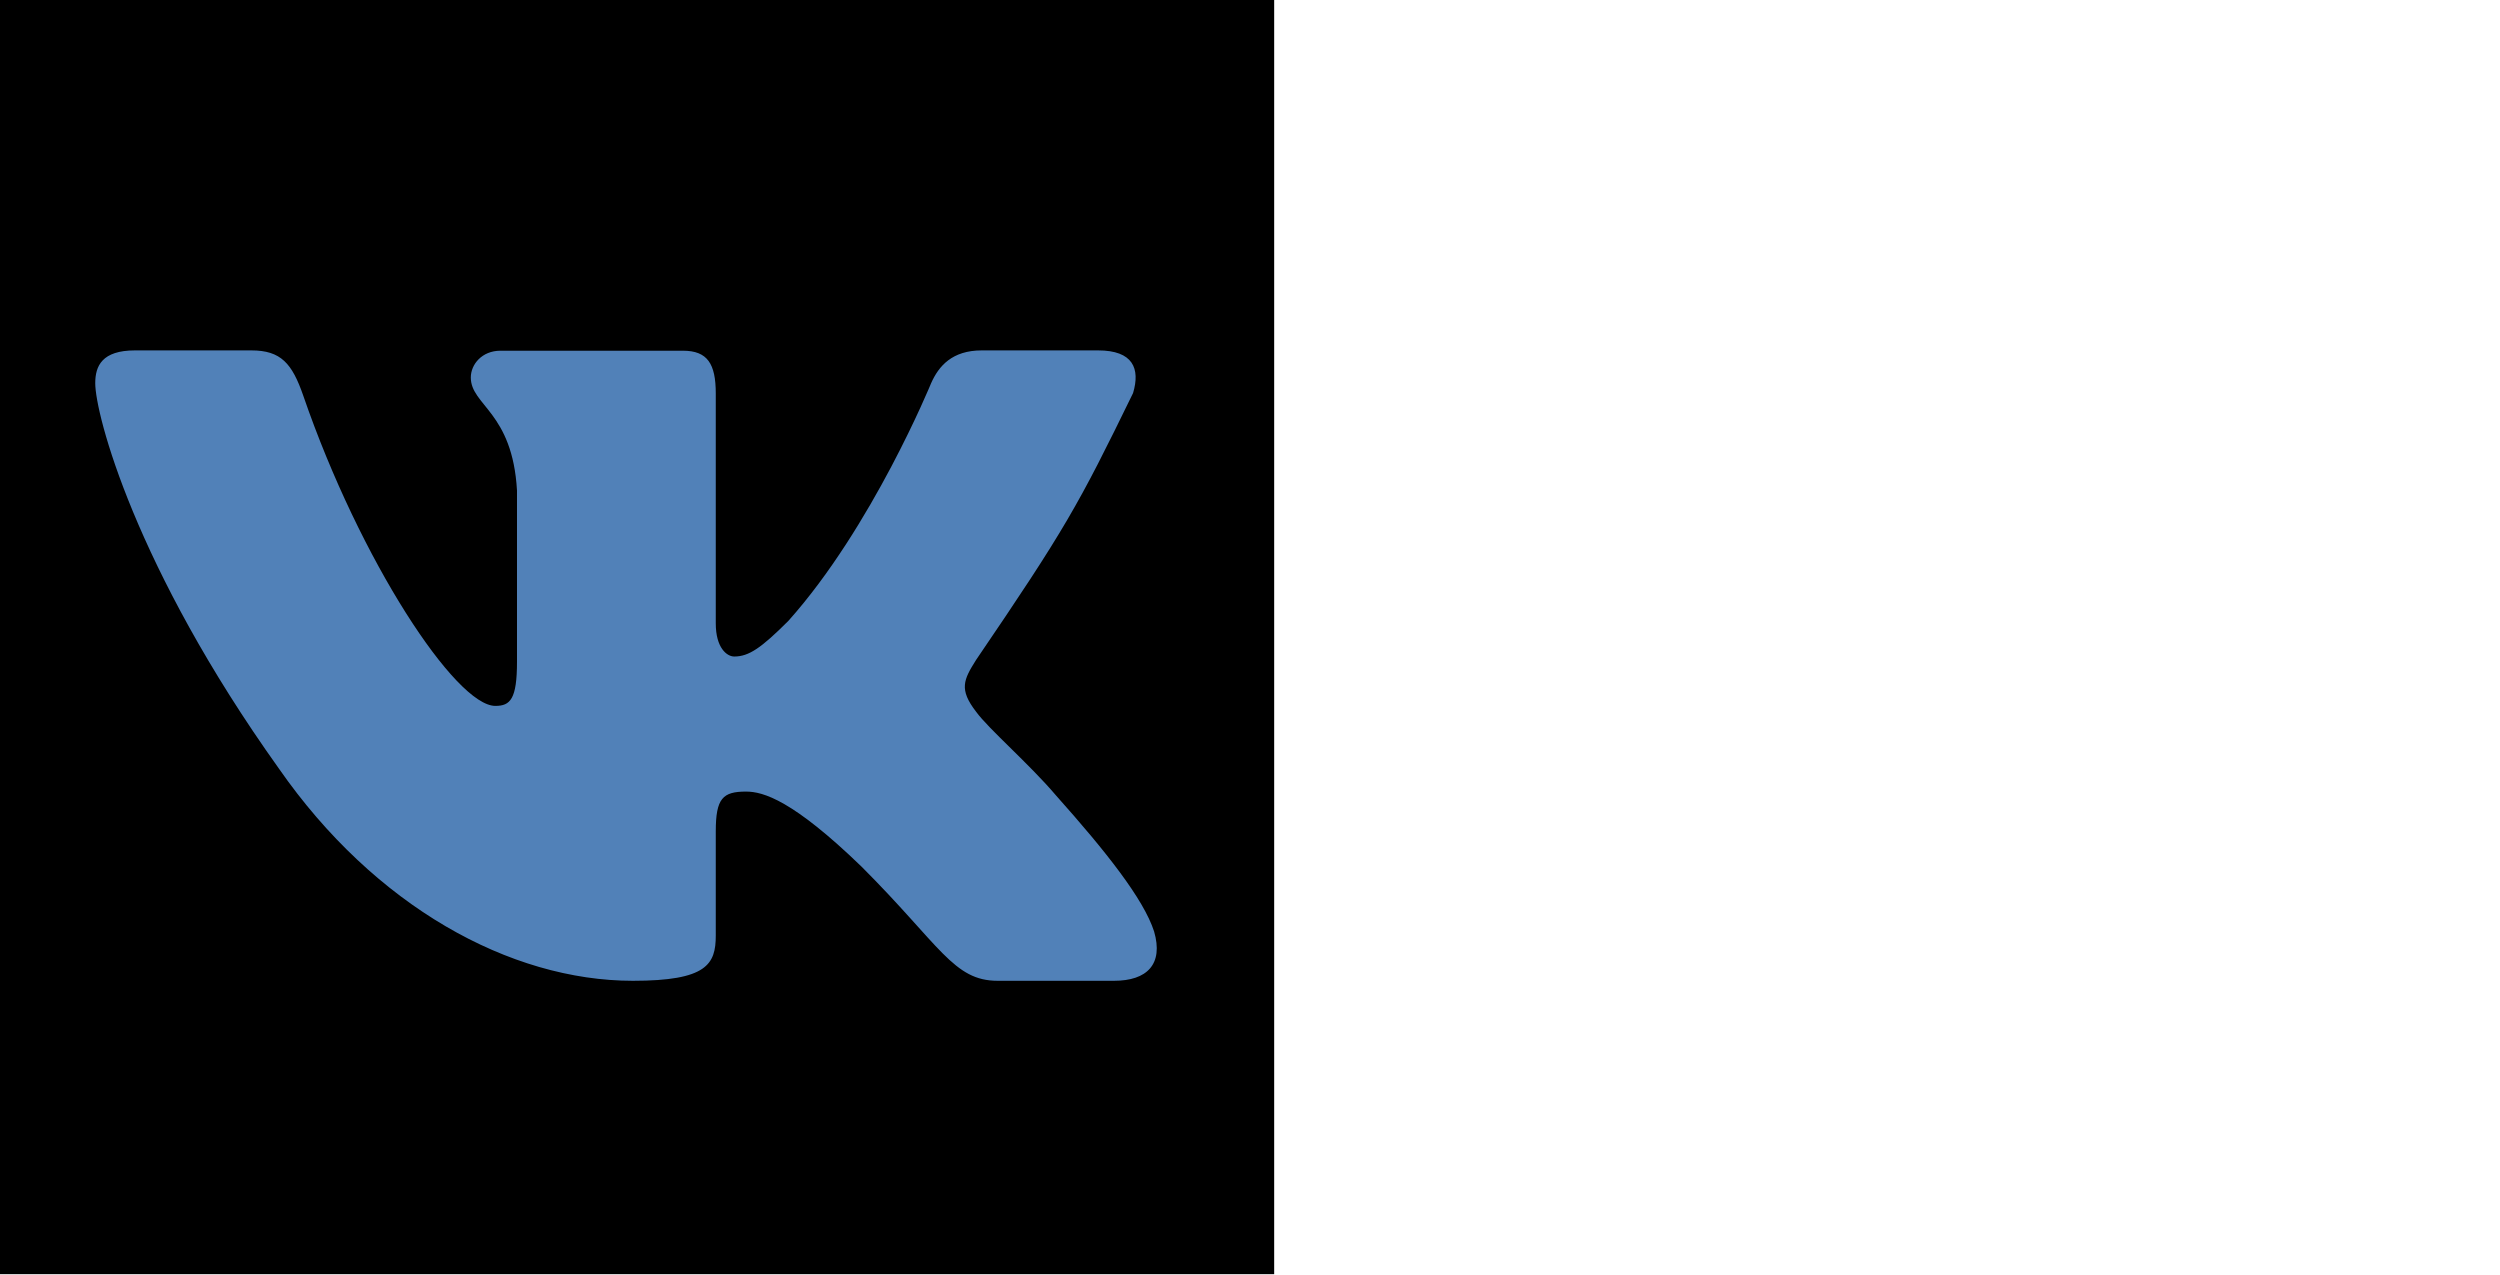
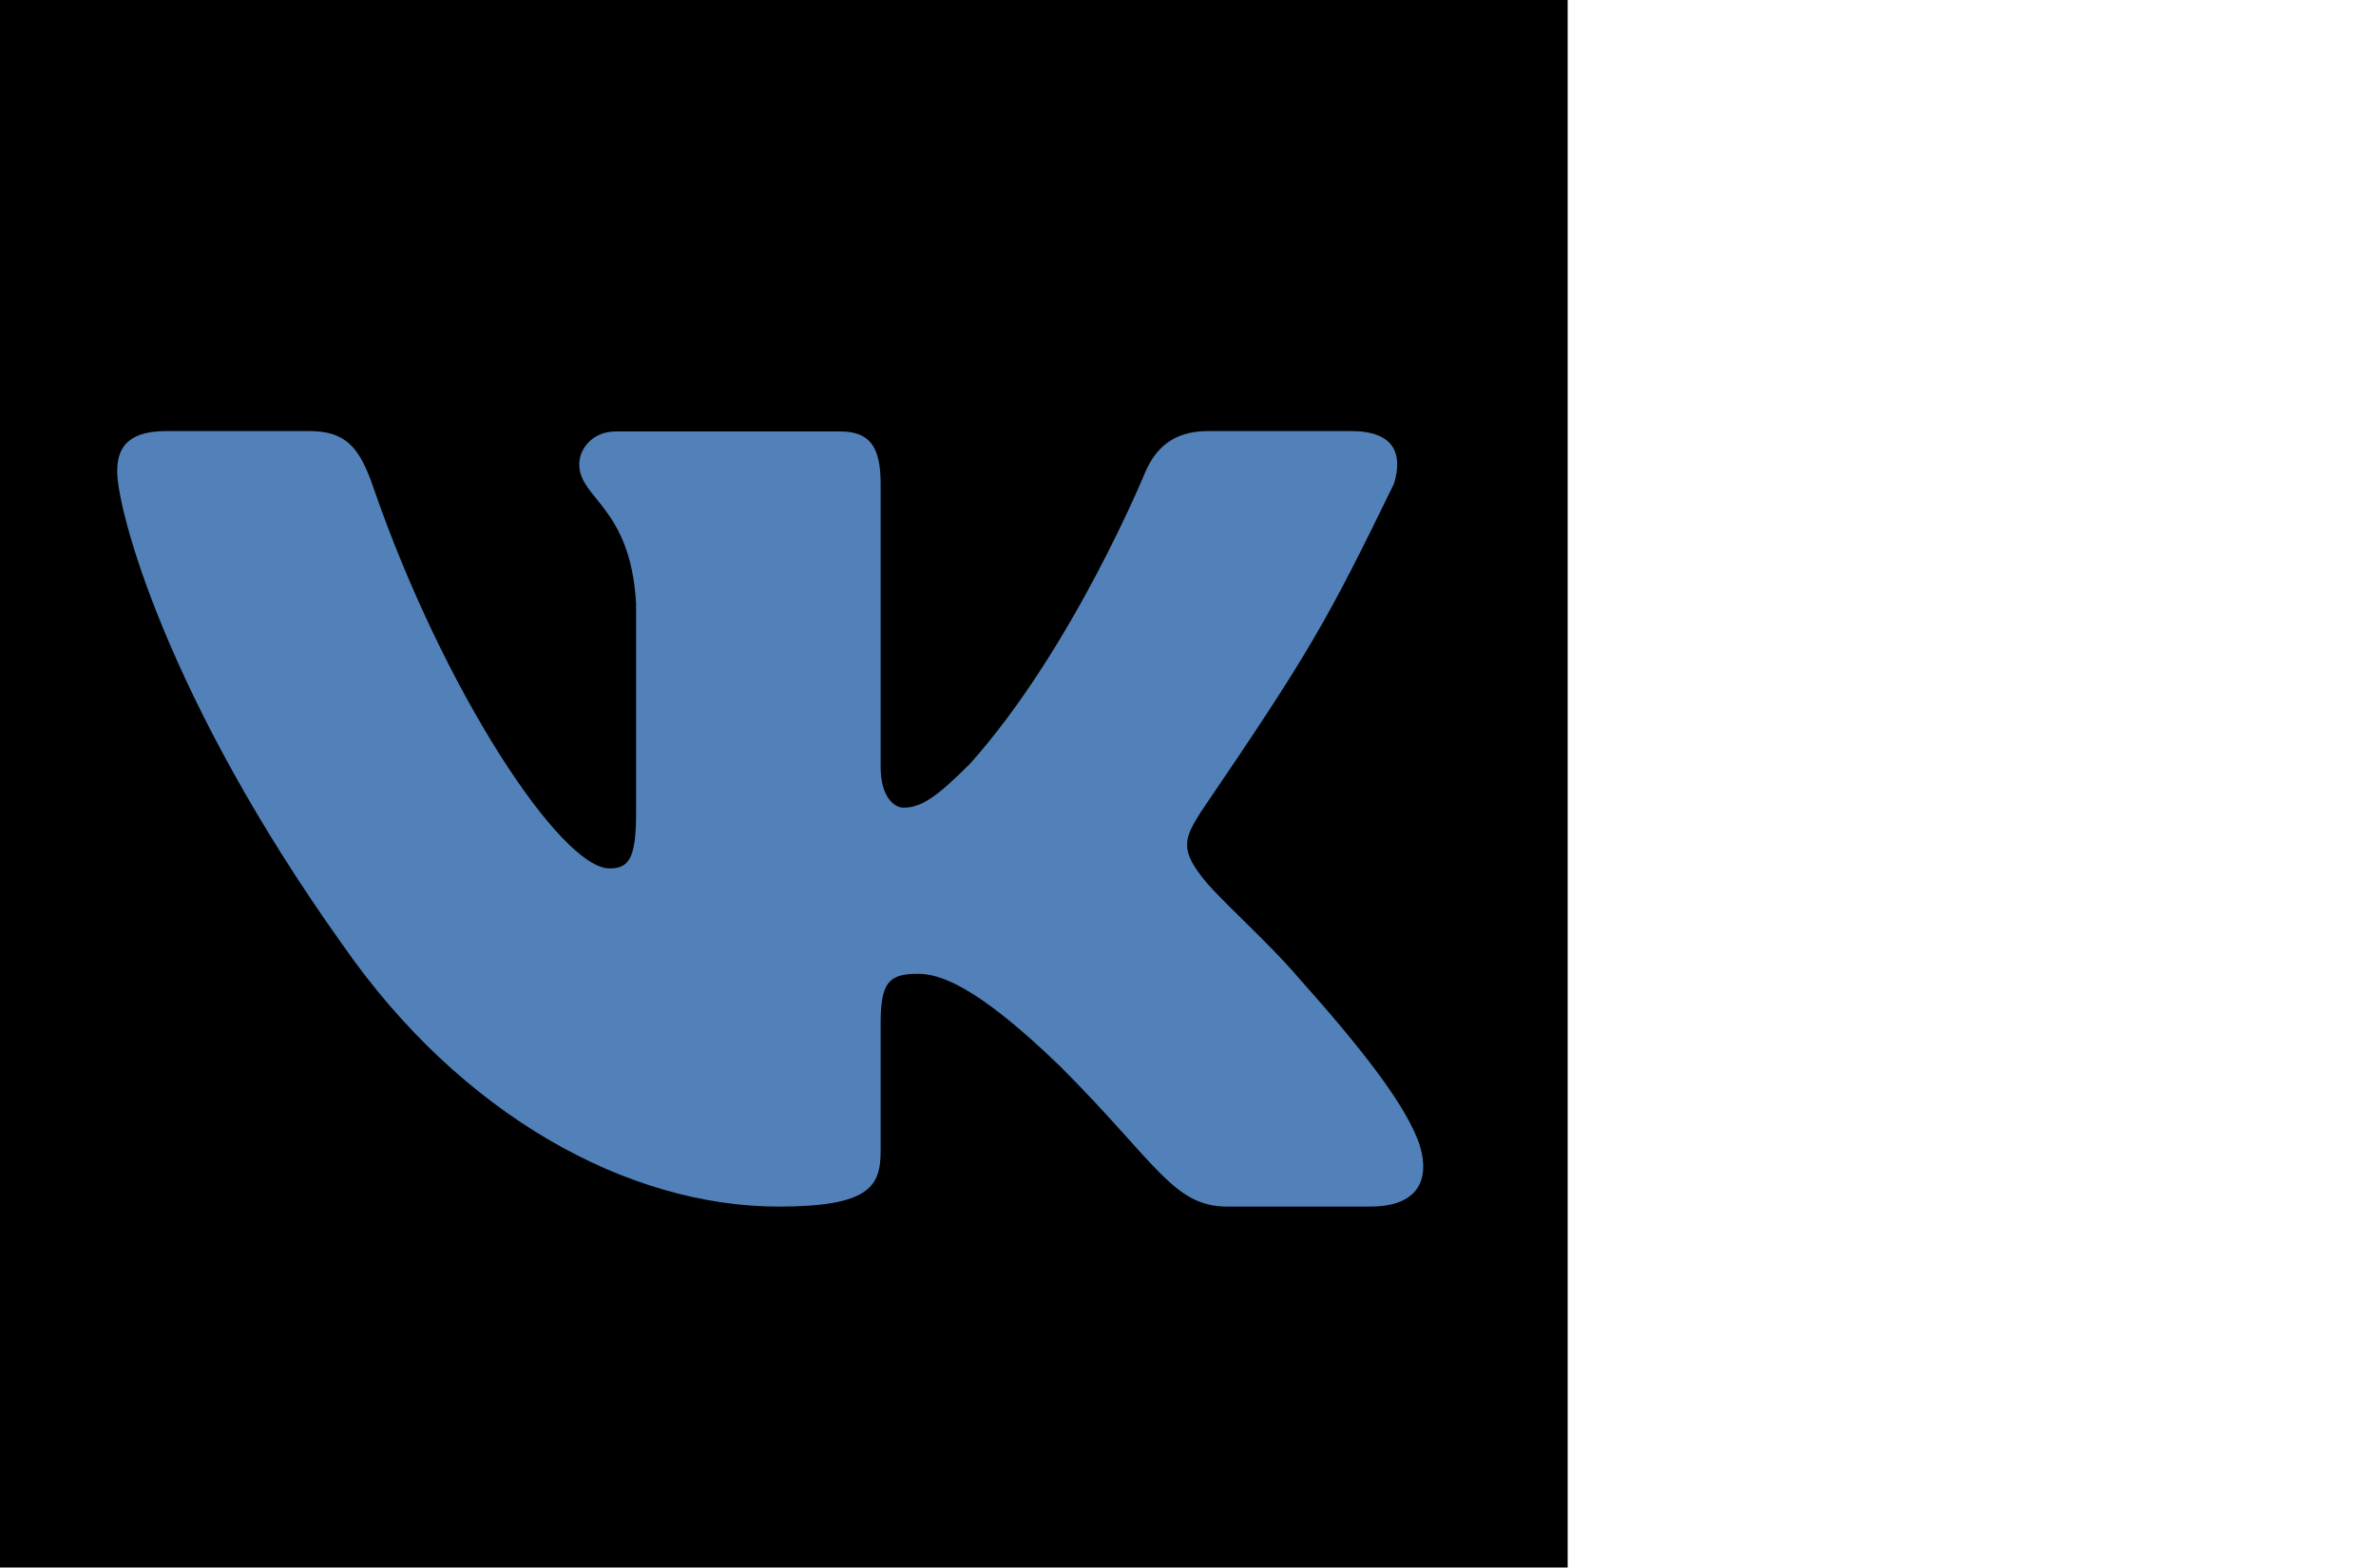
- <svg xmlns="http://www.w3.org/2000/svg" viewBox="0 0 879 448" shape-rendering="geometricPrecision" image-rendering="optimizeQuality">
+ <svg xmlns="http://www.w3.org/2000/svg" viewBox="0 0 679 448" shape-rendering="geometricPrecision" image-rendering="optimizeQuality">
  <path transform="scale(0.112)" fill="#000000" d="M0 0H4000V4000H0Z" />
  <path transform="scale(0.112)" fill="#5181b8" d="M3557 1234C3580 1157 3557 1100 3447 1100H3082C2989 1100 2947 1149 2923 1203C2923 1203 2738 1655 2475 1949C2390 2034 2351 2061 2305 2061C2282 2061 2247 2034 2247 1957V1235C2247 1142 2221 1101 2144 1101H1571C1513 1101 1478 1144 1478 1185C1478 1273 1609 1293 1623 1540V2077C1623 2195 1602 2216 1555 2216C1431 2216 1131 1762 952 1242C917 1141 882 1100 789 1100H424C320 1100 299 1149 299 1203C299 1300 423 1779 875 2412C1176 2845 1601 3079 1987 3079C2219 3079 2247 3027 2247 2937V2610C2247 2506 2269 2485 2342 2485C2396 2485 2489 2512 2705 2721C2952 2968 2993 3079 3132 3079H3497C3601 3079 3653 3027 3623 2924C3590 2822 3472 2673 3315 2497C3230 2397 3103 2288 3064 2234C3010 2164 3025 2134 3064 2072C3343 1662 3385 1587 3557 1234ZZ" />
</svg>
